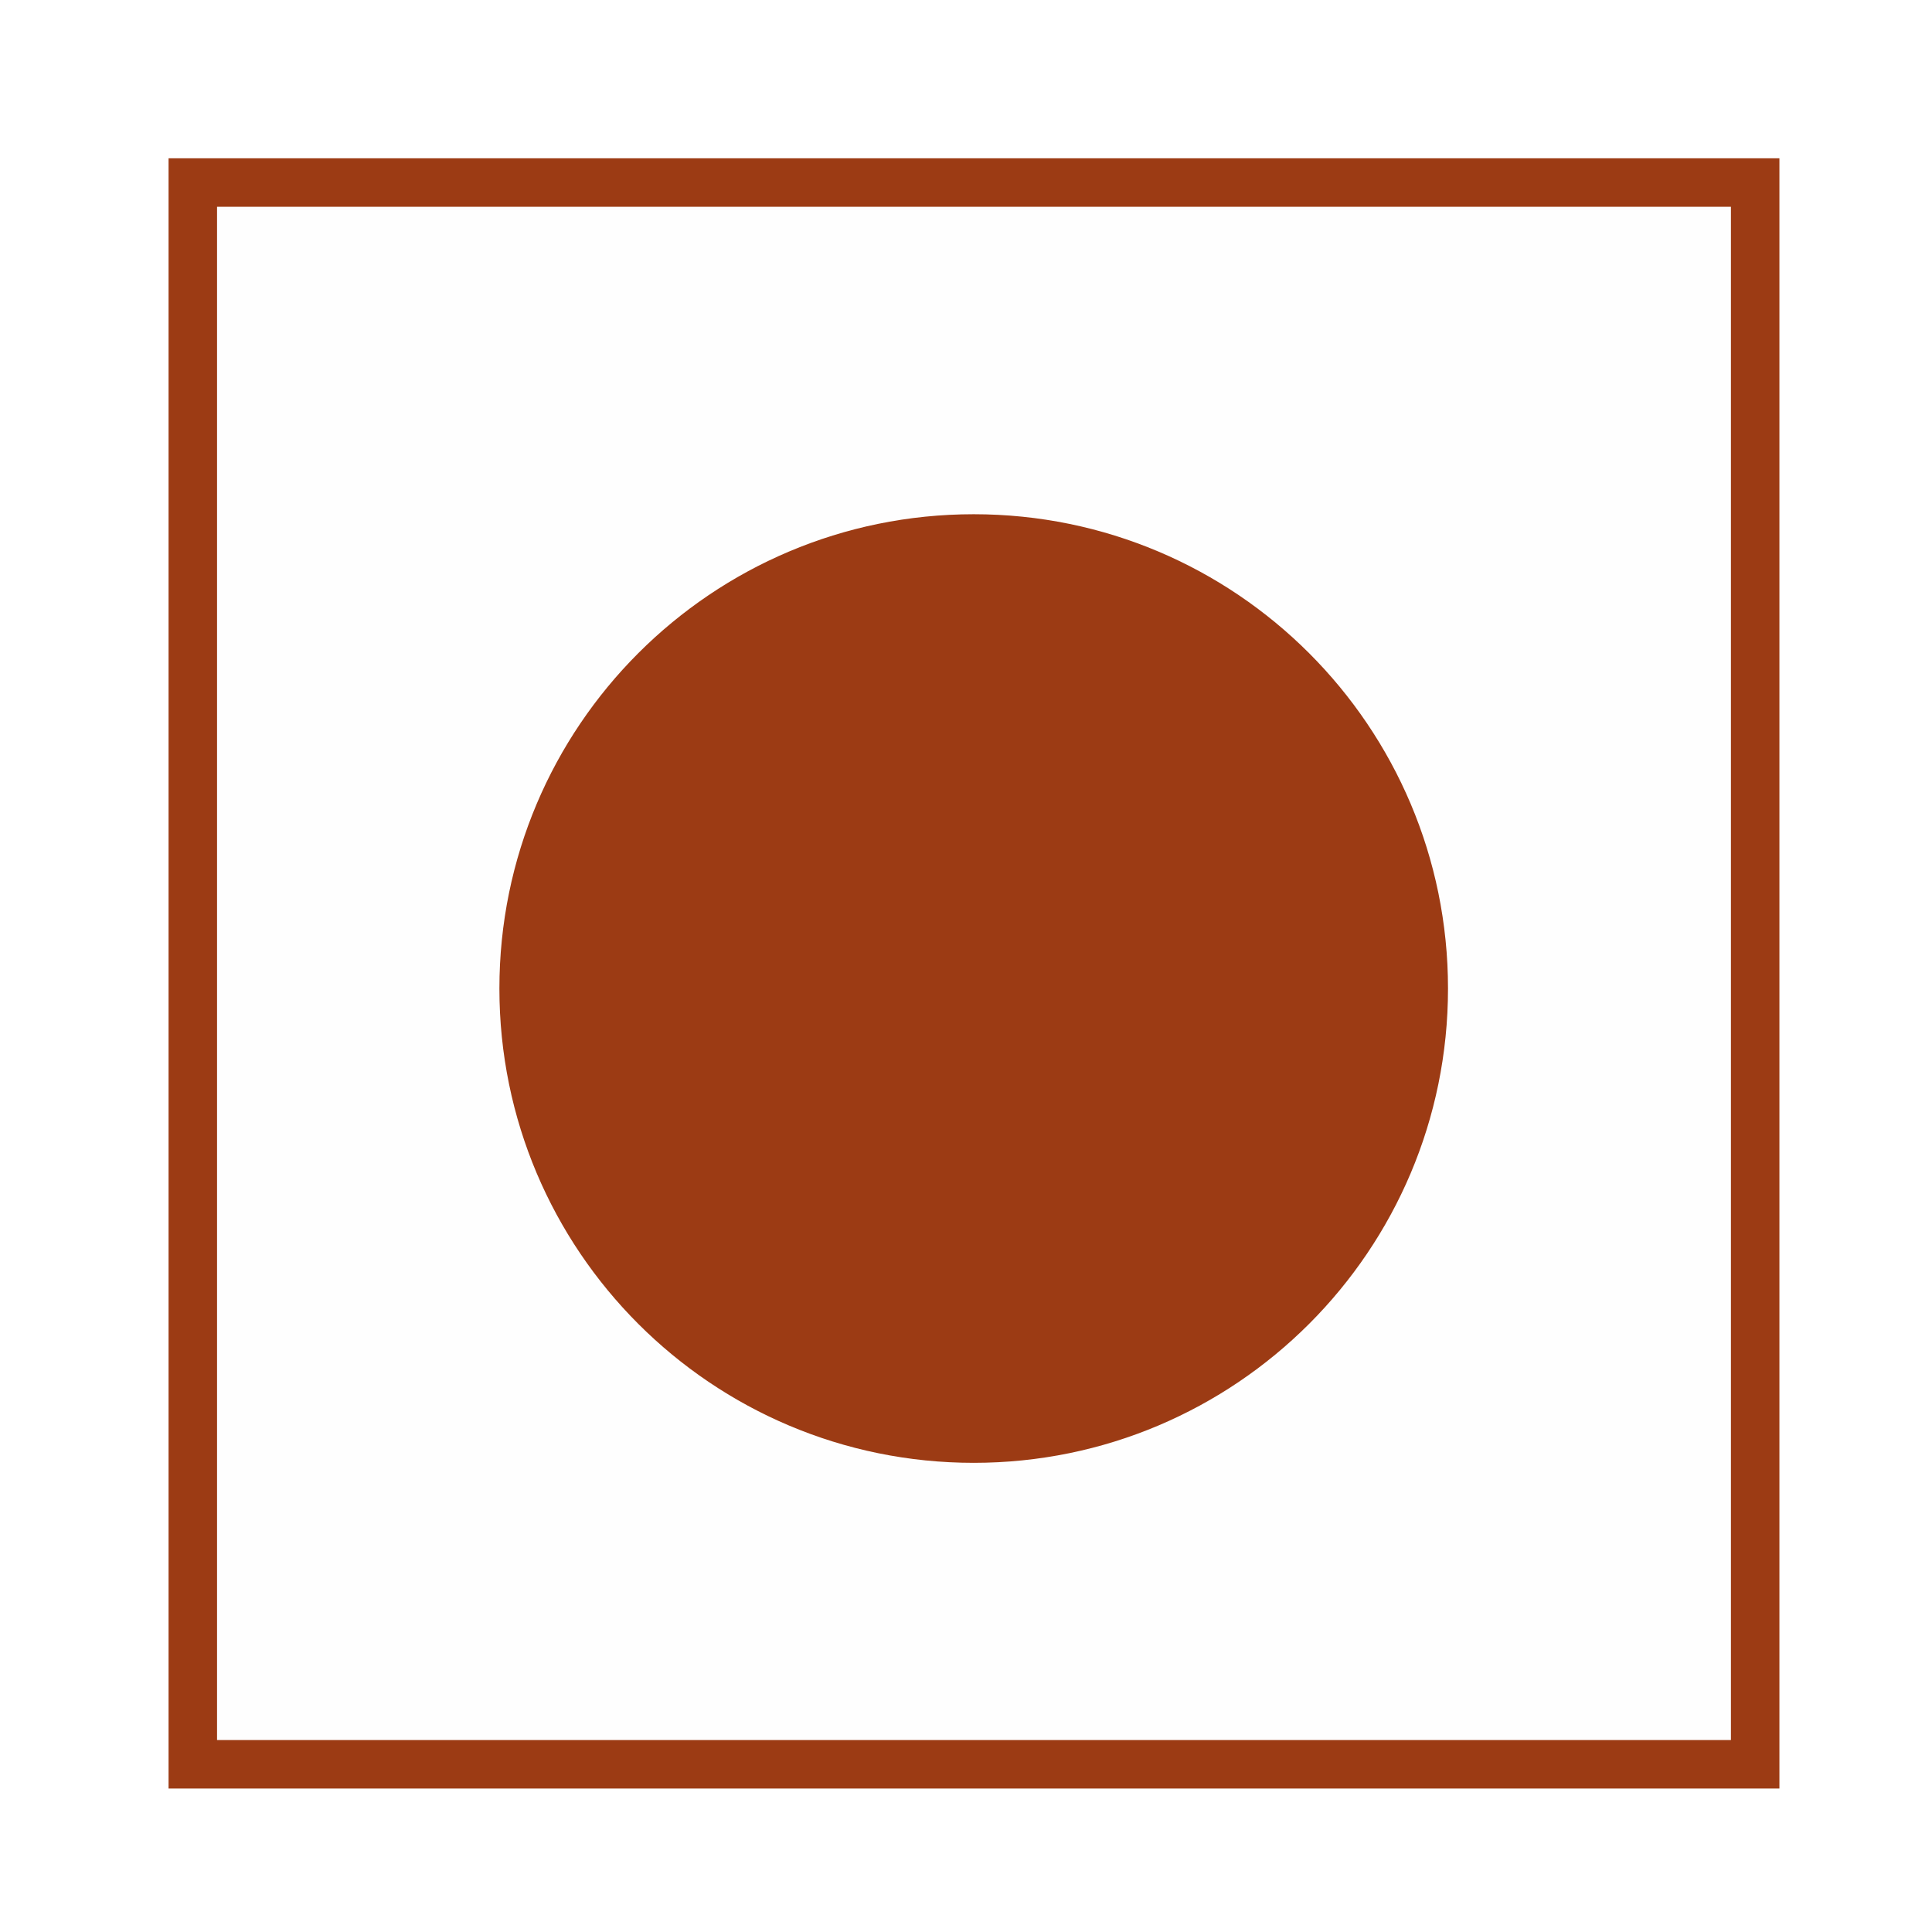
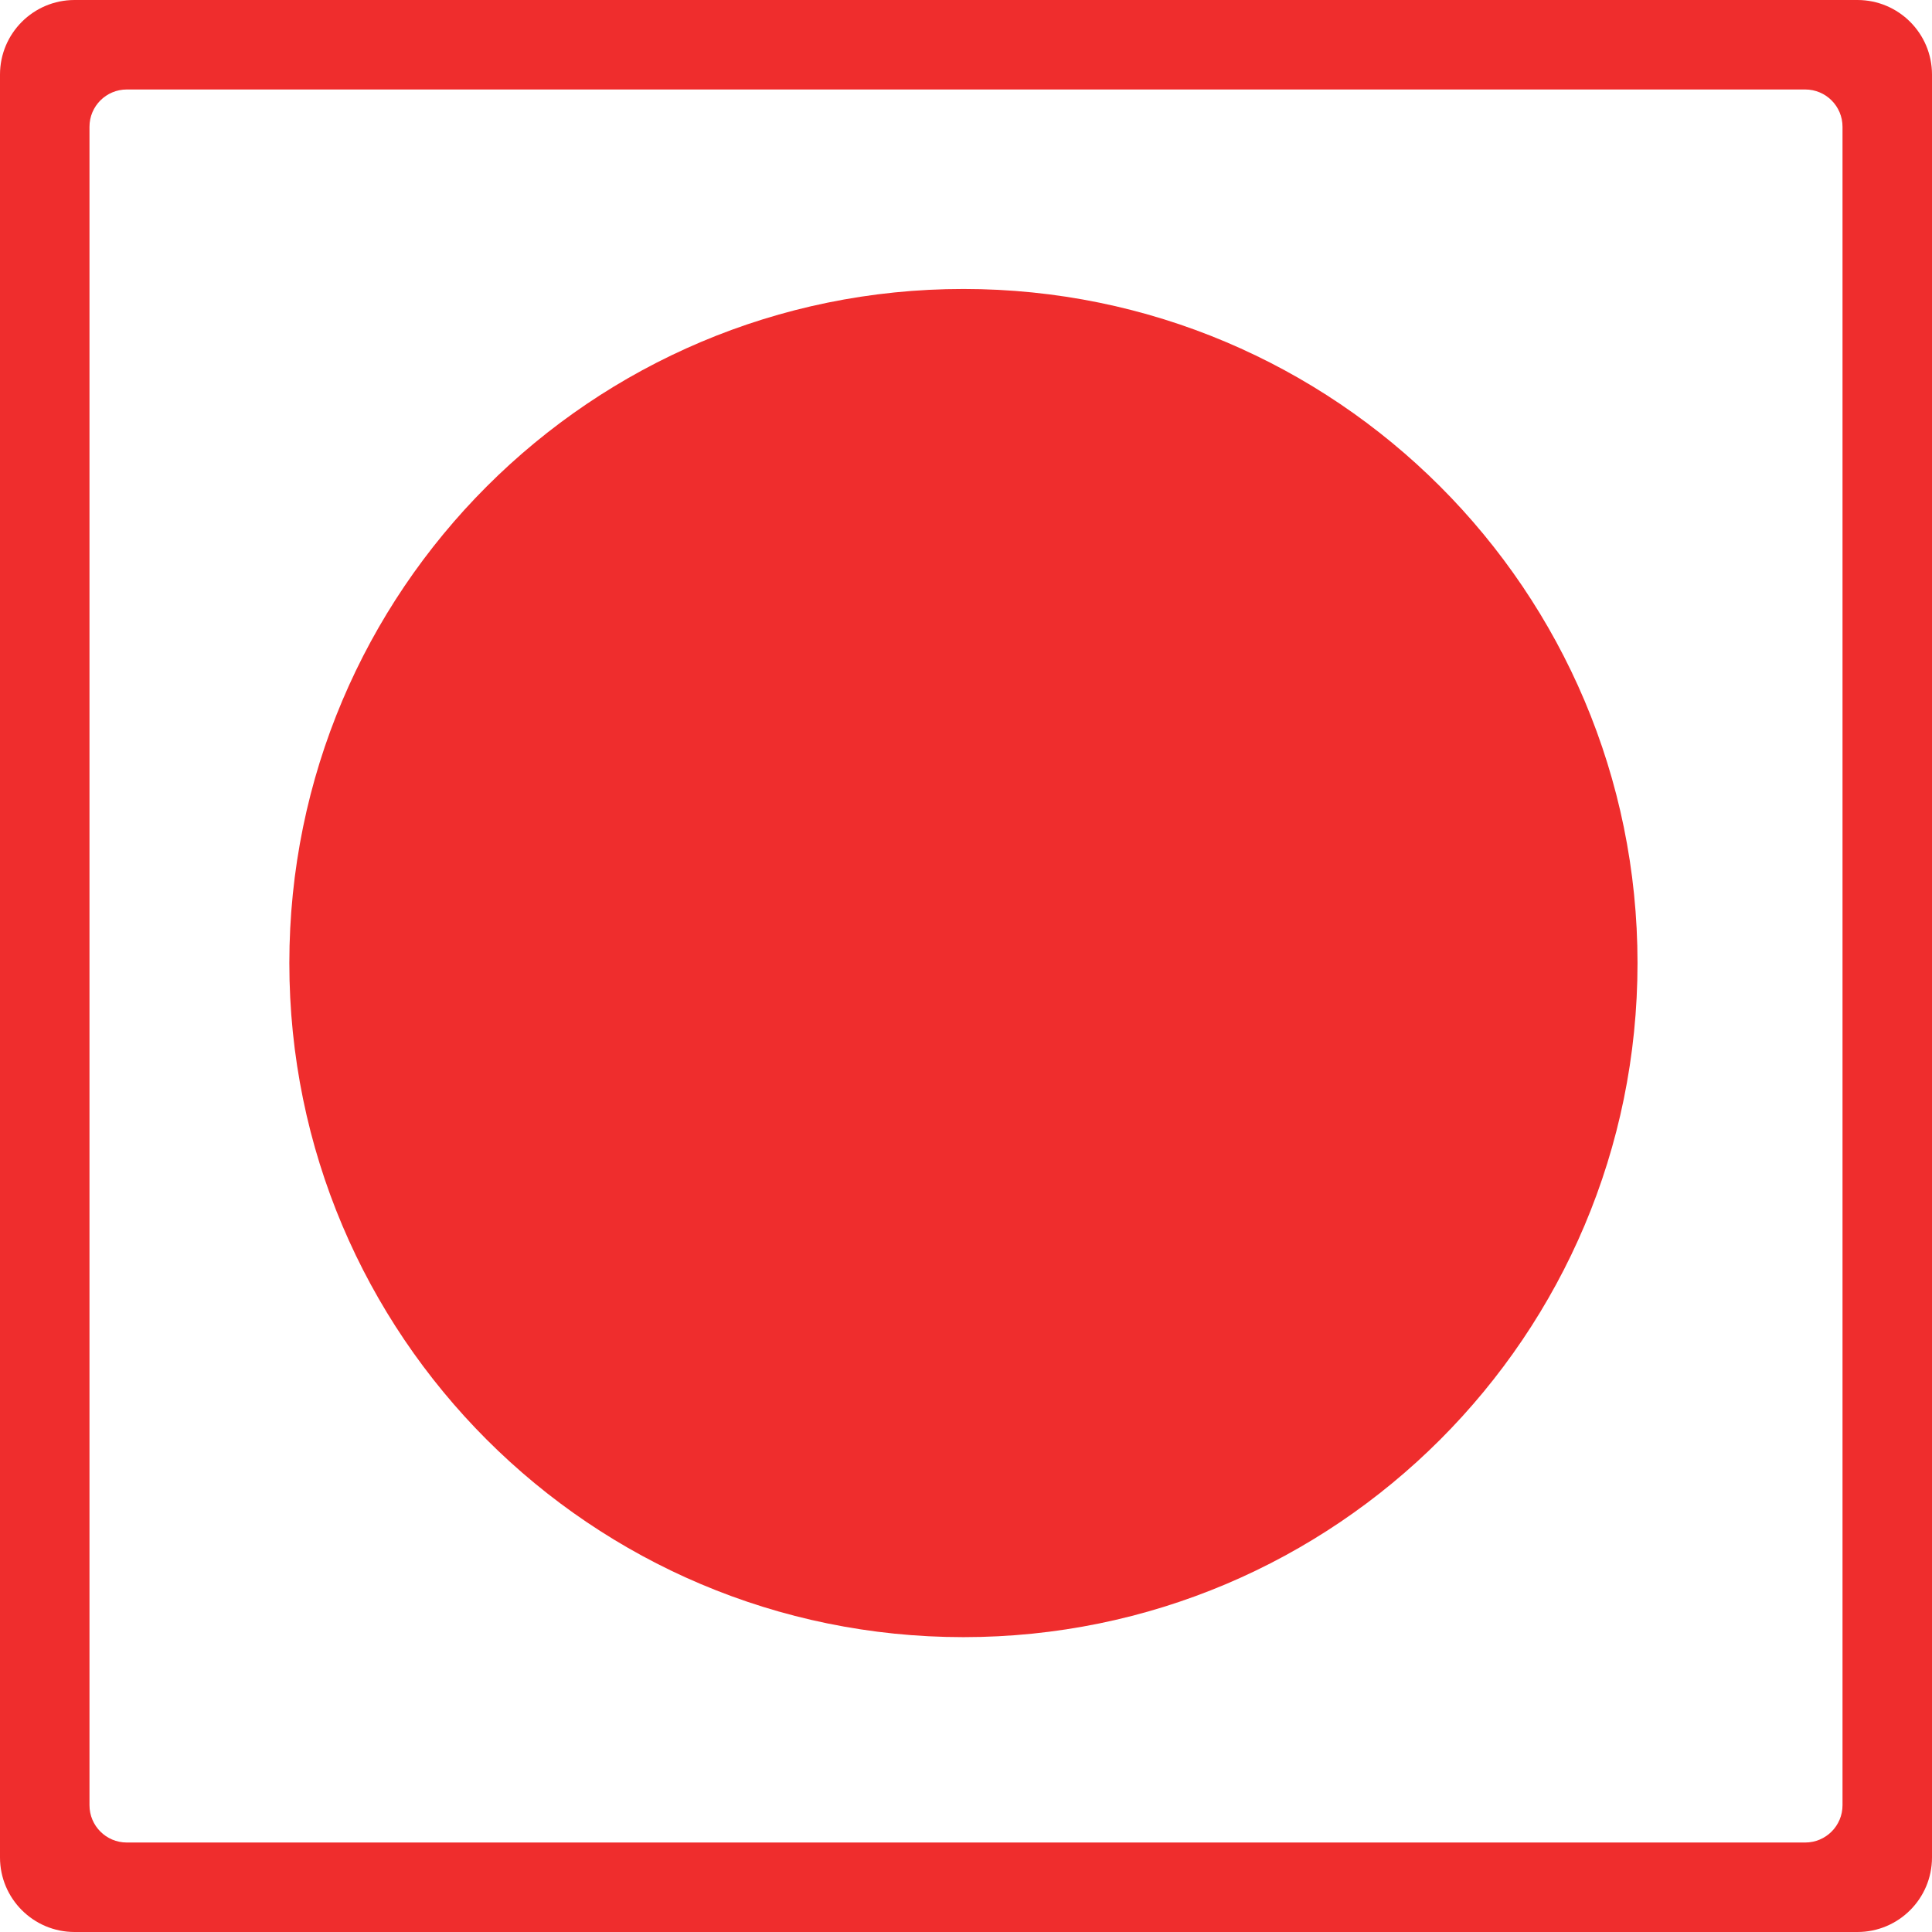
- <svg xmlns="http://www.w3.org/2000/svg" xml:space="preserve" width="33.867mm" height="33.867mm" version="1.1" style="shape-rendering:geometricPrecision; text-rendering:geometricPrecision; image-rendering:optimizeQuality; fill-rule:evenodd; clip-rule:evenodd" viewBox="0 0 3387 3387">
+ <svg xmlns="http://www.w3.org/2000/svg" viewBox="0 0 518.16 518.16">
  <defs>
-     <style type="text/css">
-    
-     .str0 {stroke:#9C3B14;stroke-width:85}
-     .fil0 {fill:#FEFEFE}
-     .fil1 {fill:#9C3B14}
-    
-   </style>
+     <style>.cls-1{fill:#ef2d2d;}</style>
  </defs>
-   <g id="Layer_x0020_1">
-     <rect class="fil0 str0" x="338" y="320" width="2739" height="2773" />
-     <circle class="fil1 str0" cx="1707" cy="1733" r="789" />
+   <g id="time_slot">
+     <path class="cls-1" d="M498.16 0H20A20 20 0 0 0 0 20v478.16a20 20 0 0 0 20 20h478.16a20 20 0 0 0 20-20V20a20 20 0 0 0-20-20zm-4 484.16a10 10 0 0 1-10 10H34a10 10 0 0 1-10-10V34a10 10 0 0 1 10-10h450.16a10 10 0 0 1 10 10z" />
+     <circle class="cls-1" cx="258.39" cy="258.29" r="180.79" />
  </g>
</svg>
